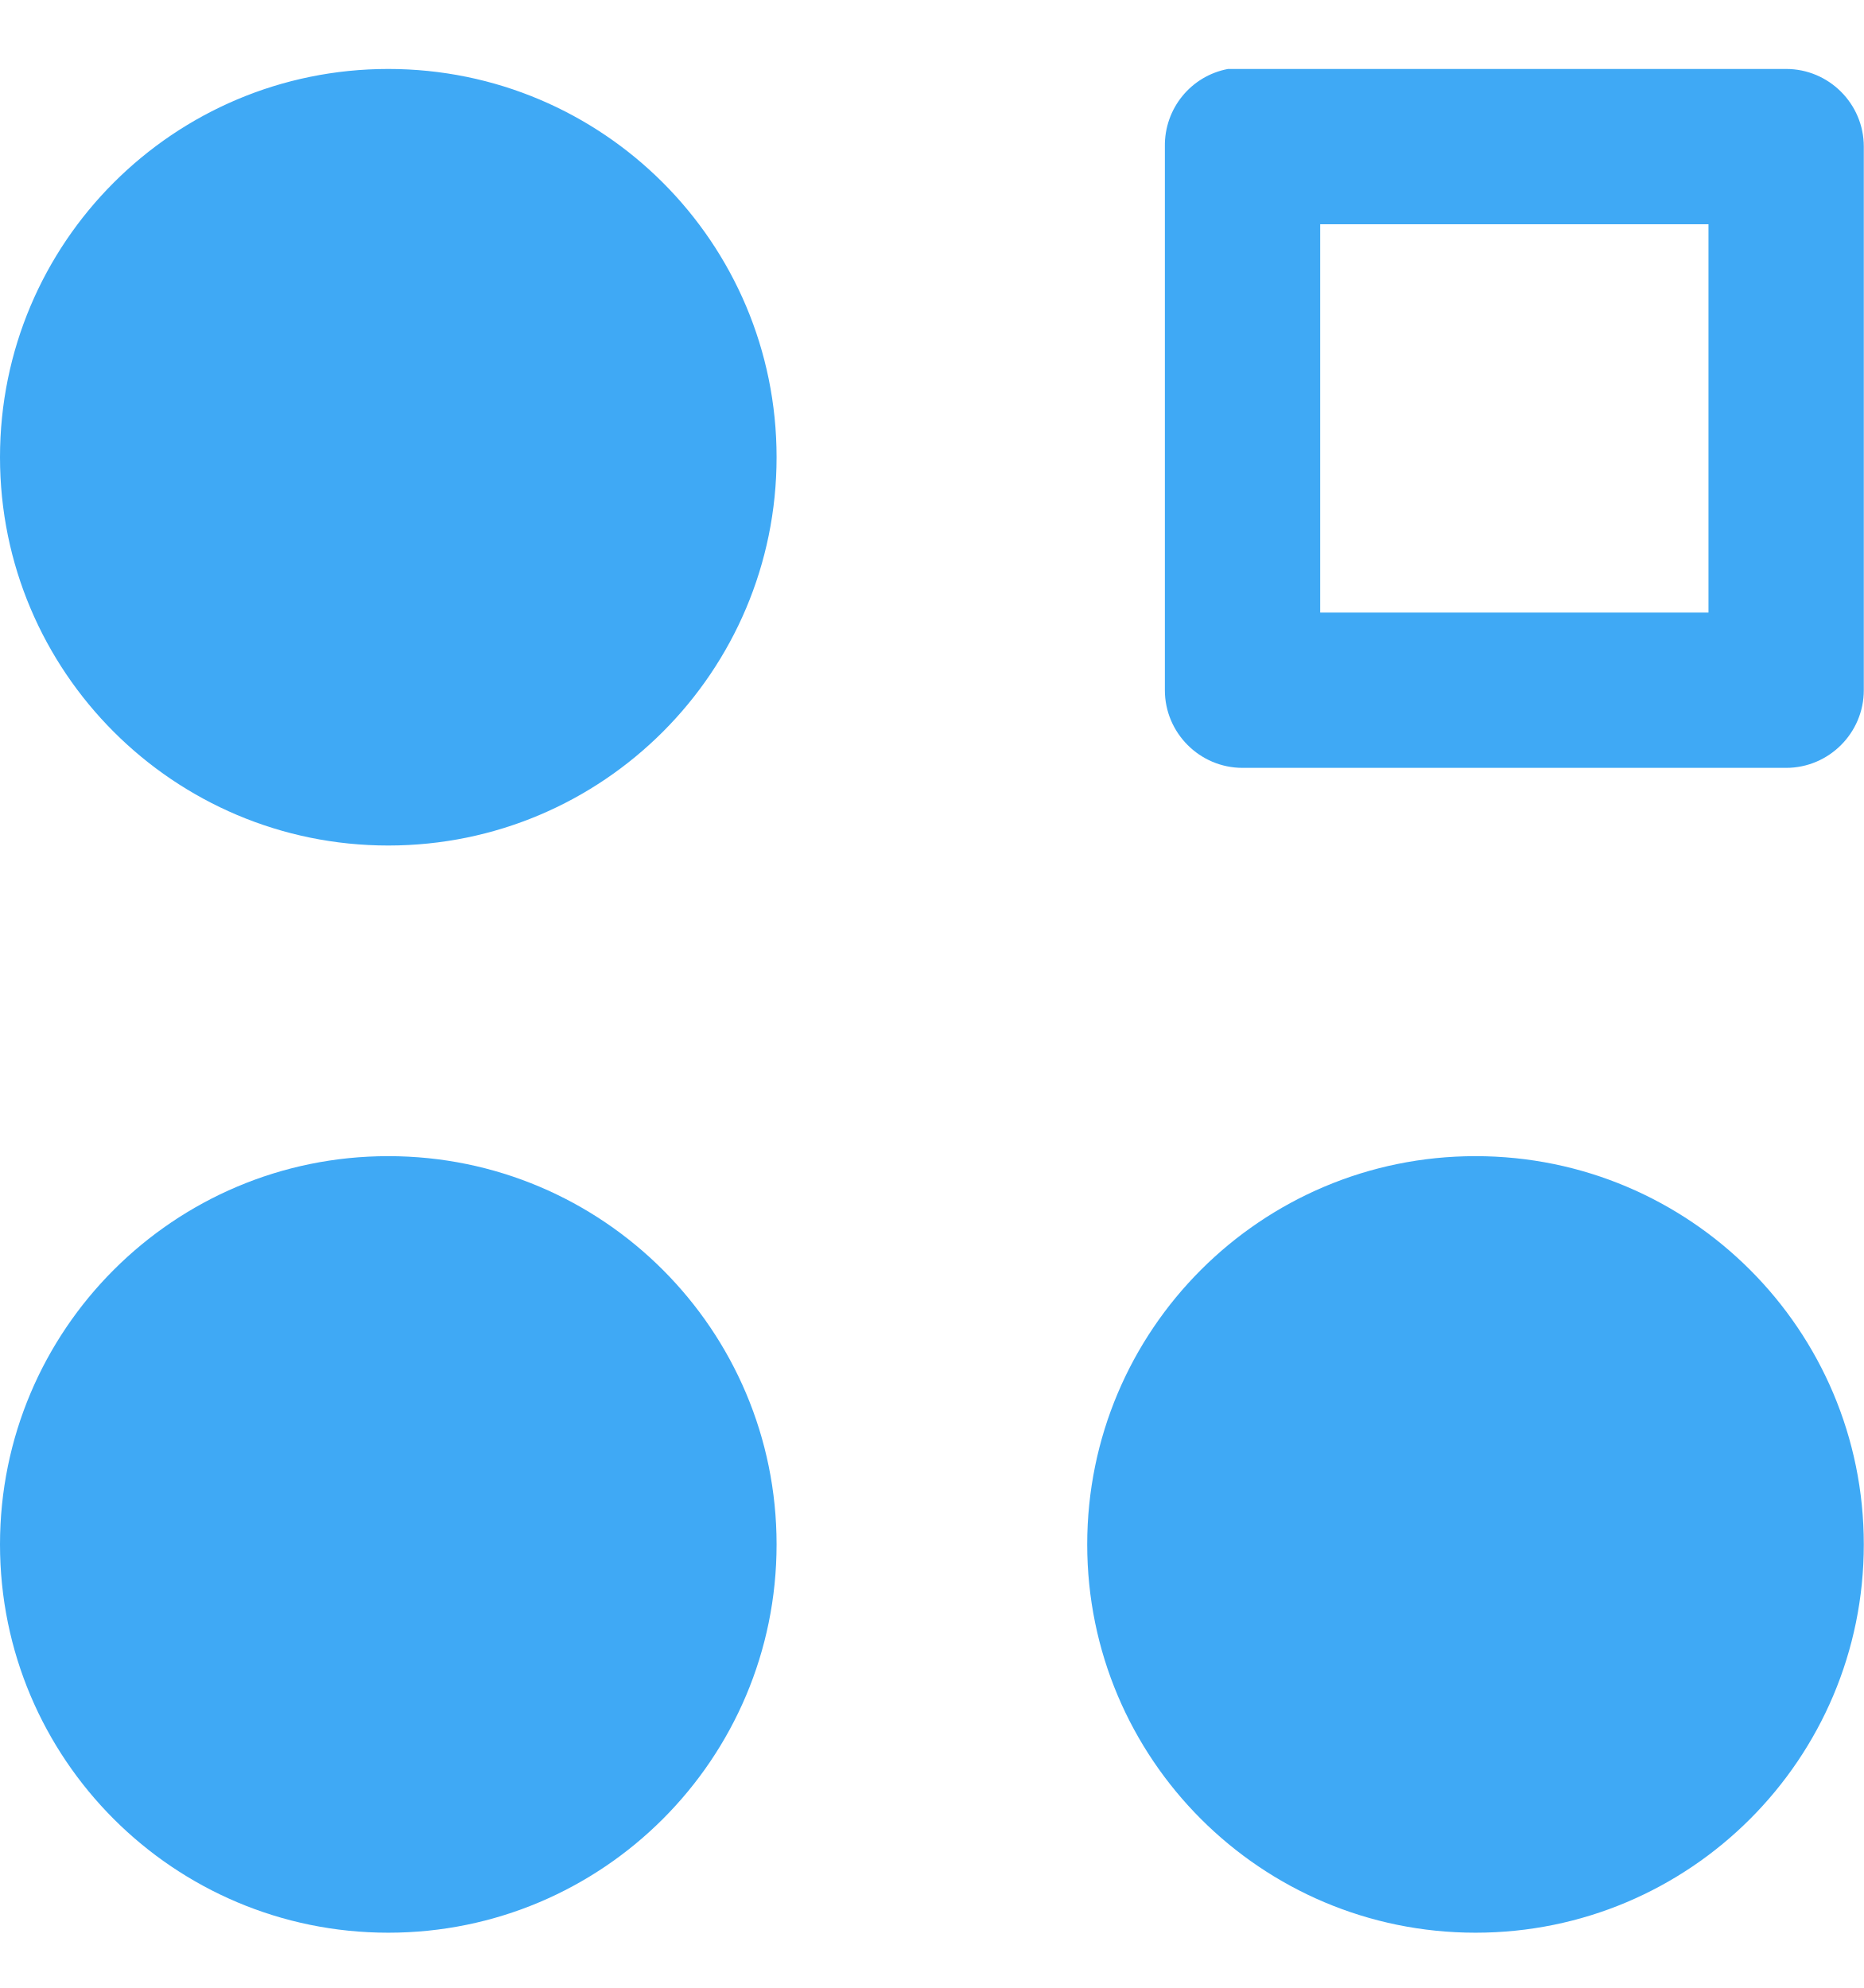
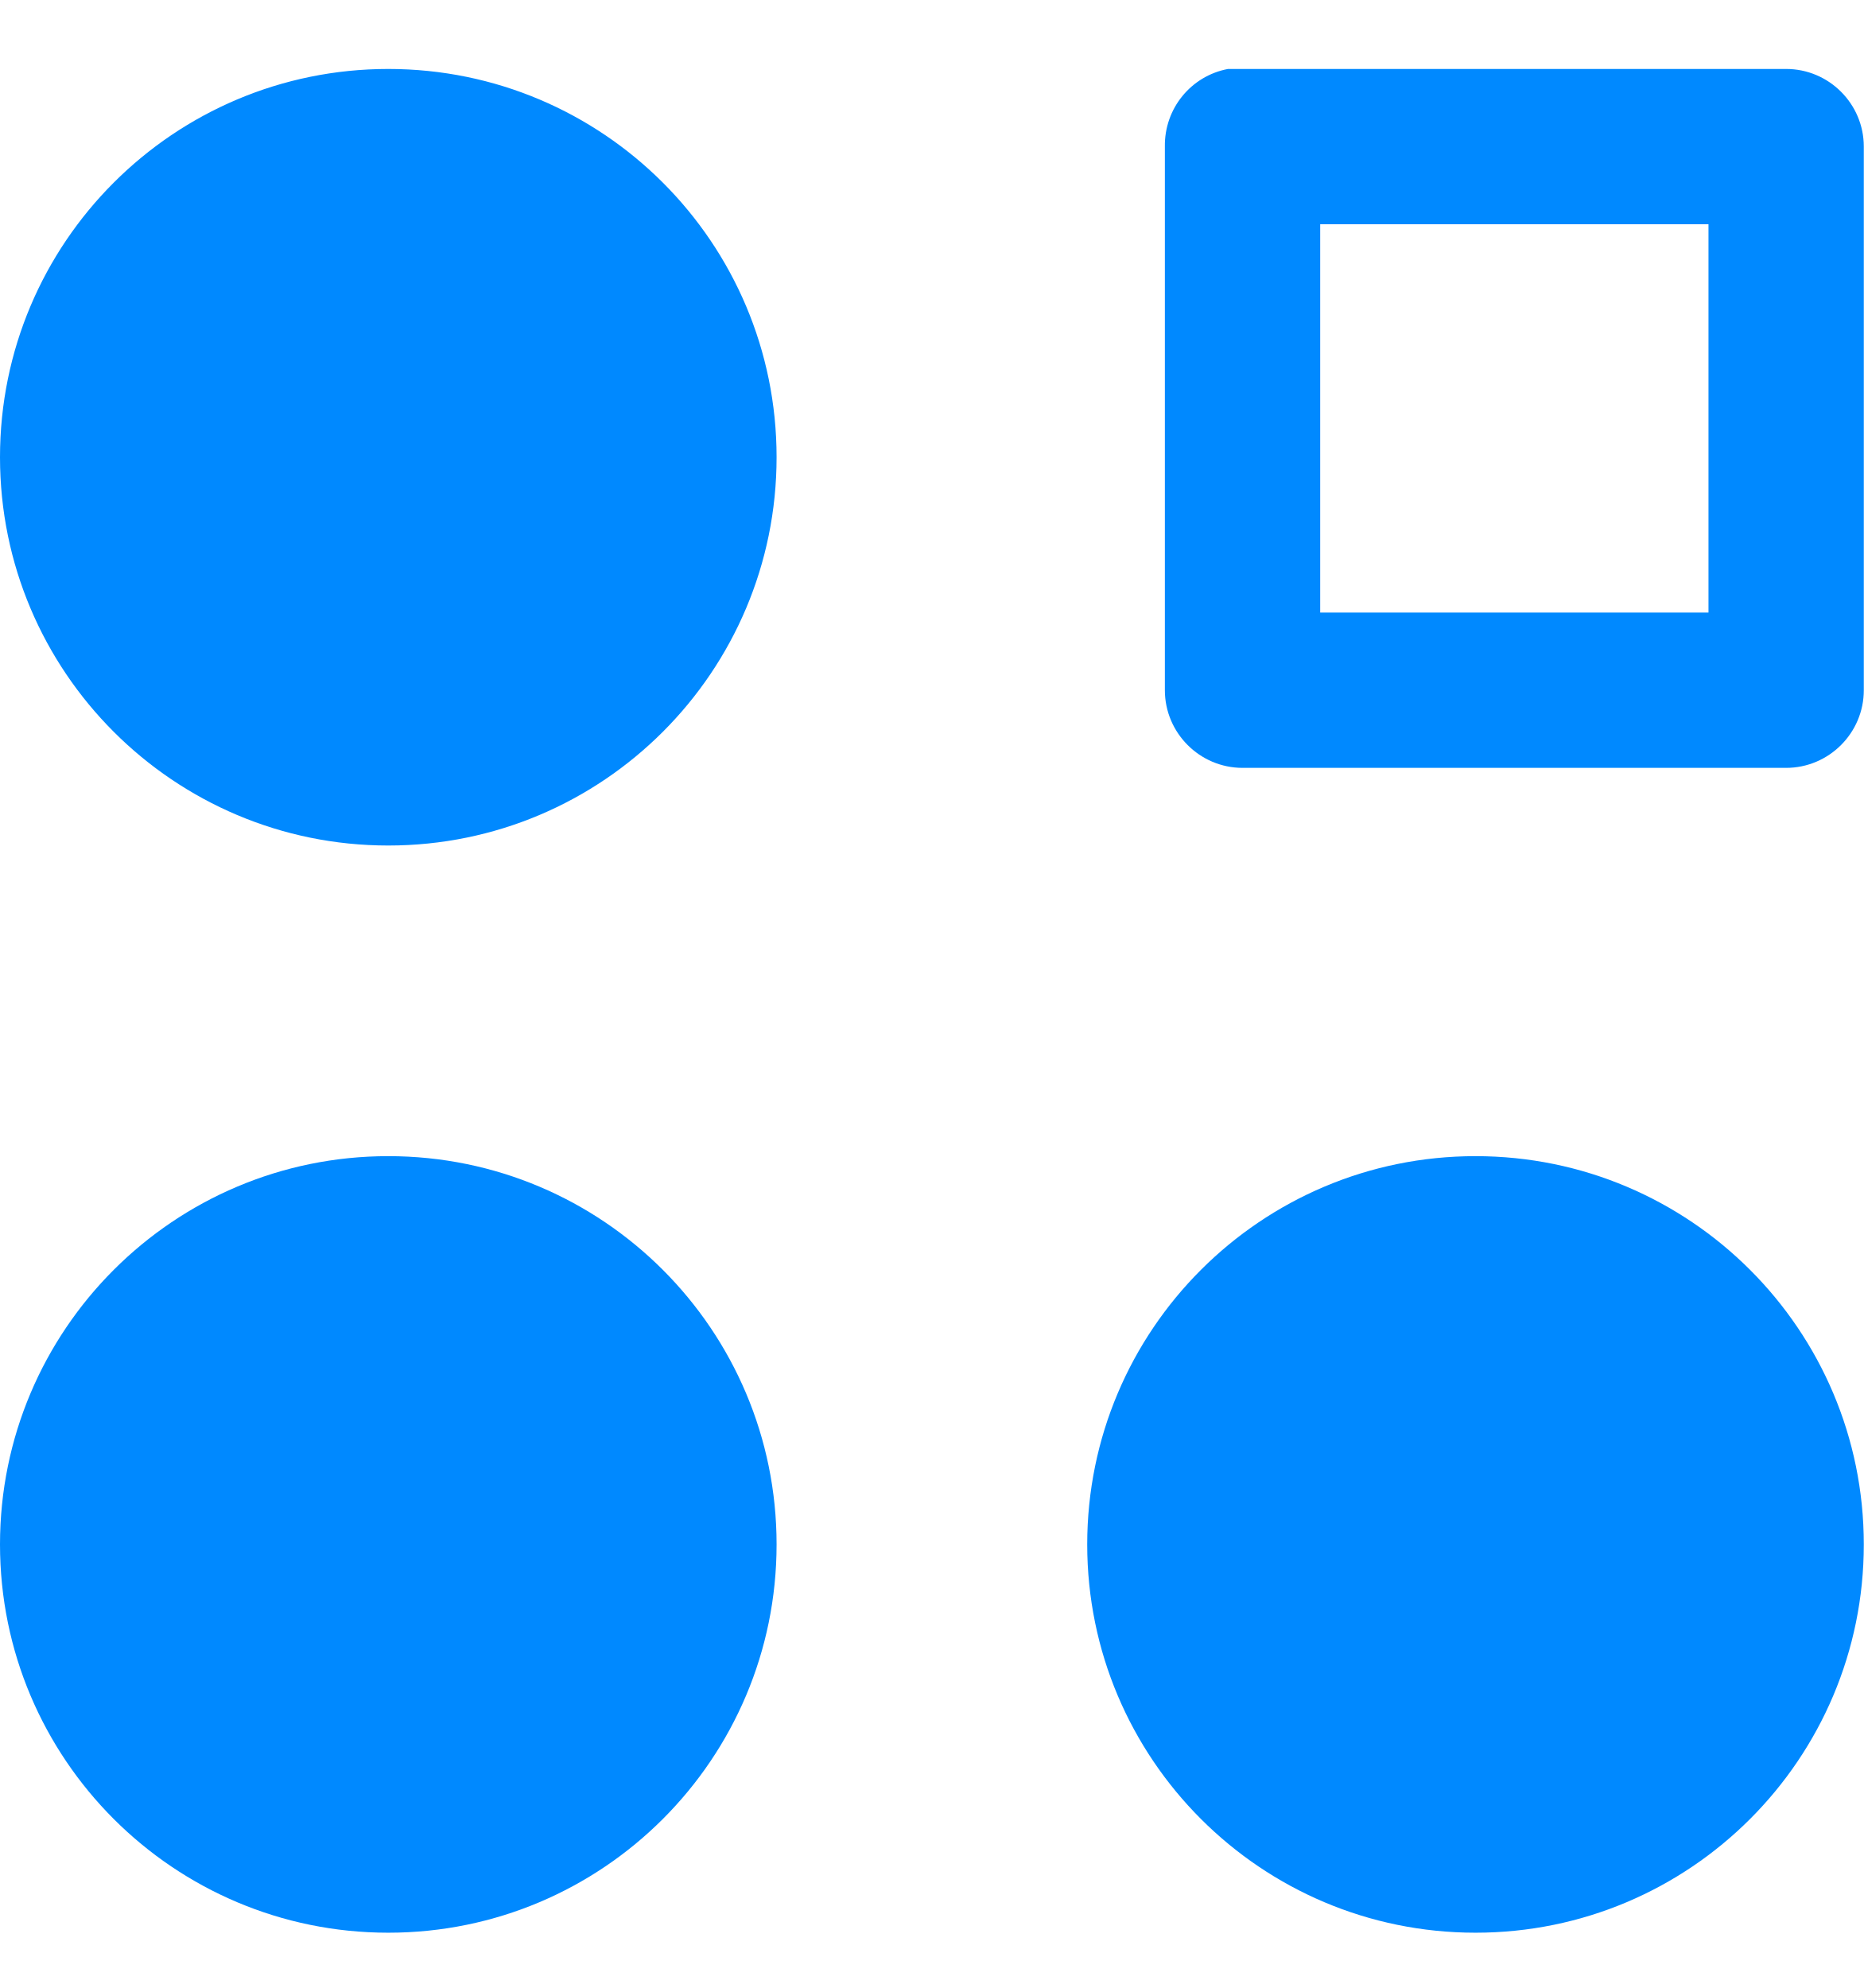
<svg xmlns="http://www.w3.org/2000/svg" width="15" height="16" viewBox="0 0 15 16" fill="none">
-   <path d="M3.125 0.555C1.399 0.555 0 1.953 0 3.68C0 5.406 1.399 6.805 3.125 6.805C4.851 6.805 6.25 5.406 6.25 3.68C6.25 1.953 4.851 0.555 3.125 0.555ZM9.883 0.555C9.585 0.611 9.37 0.874 9.375 1.18V5.555C9.375 5.899 9.656 6.18 10 6.18H14.375C14.719 6.18 15 5.899 15 5.555V1.18C15 0.835 14.719 0.555 14.375 0.555H10C9.98 0.555 9.961 0.555 9.941 0.555C9.922 0.555 9.902 0.555 9.883 0.555ZM10.625 1.805H13.75V4.93H10.625V1.805ZM3.125 9.305C1.399 9.305 0 10.704 0 12.43C0 14.156 1.399 15.555 3.125 15.555C4.851 15.555 6.25 14.156 6.25 12.43C6.25 10.704 4.851 9.305 3.125 9.305ZM11.875 9.305C10.149 9.305 8.75 10.704 8.75 12.43C8.75 14.156 10.149 15.555 11.875 15.555C13.601 15.555 15 14.156 15 12.43C15 10.704 13.601 9.305 11.875 9.305Z" fill="#3FA9F5" />
+   <path d="M3.125 0.555C1.399 0.555 0 1.953 0 3.68C0 5.406 1.399 6.805 3.125 6.805C4.851 6.805 6.25 5.406 6.25 3.68C6.25 1.953 4.851 0.555 3.125 0.555ZM9.883 0.555C9.585 0.611 9.37 0.874 9.375 1.18V5.555C9.375 5.899 9.656 6.18 10 6.18H14.375C14.719 6.18 15 5.899 15 5.555V1.18C15 0.835 14.719 0.555 14.375 0.555H10C9.98 0.555 9.961 0.555 9.941 0.555C9.922 0.555 9.902 0.555 9.883 0.555ZM10.625 1.805H13.75V4.93H10.625V1.805ZM3.125 9.305C1.399 9.305 0 10.704 0 12.43C0 14.156 1.399 15.555 3.125 15.555C4.851 15.555 6.25 14.156 6.25 12.43C6.25 10.704 4.851 9.305 3.125 9.305ZM11.875 9.305C10.149 9.305 8.75 10.704 8.75 12.43C8.75 14.156 10.149 15.555 11.875 15.555C13.601 15.555 15 14.156 15 12.43C15 10.704 13.601 9.305 11.875 9.305Z" fill="#0089FF" />
</svg>
